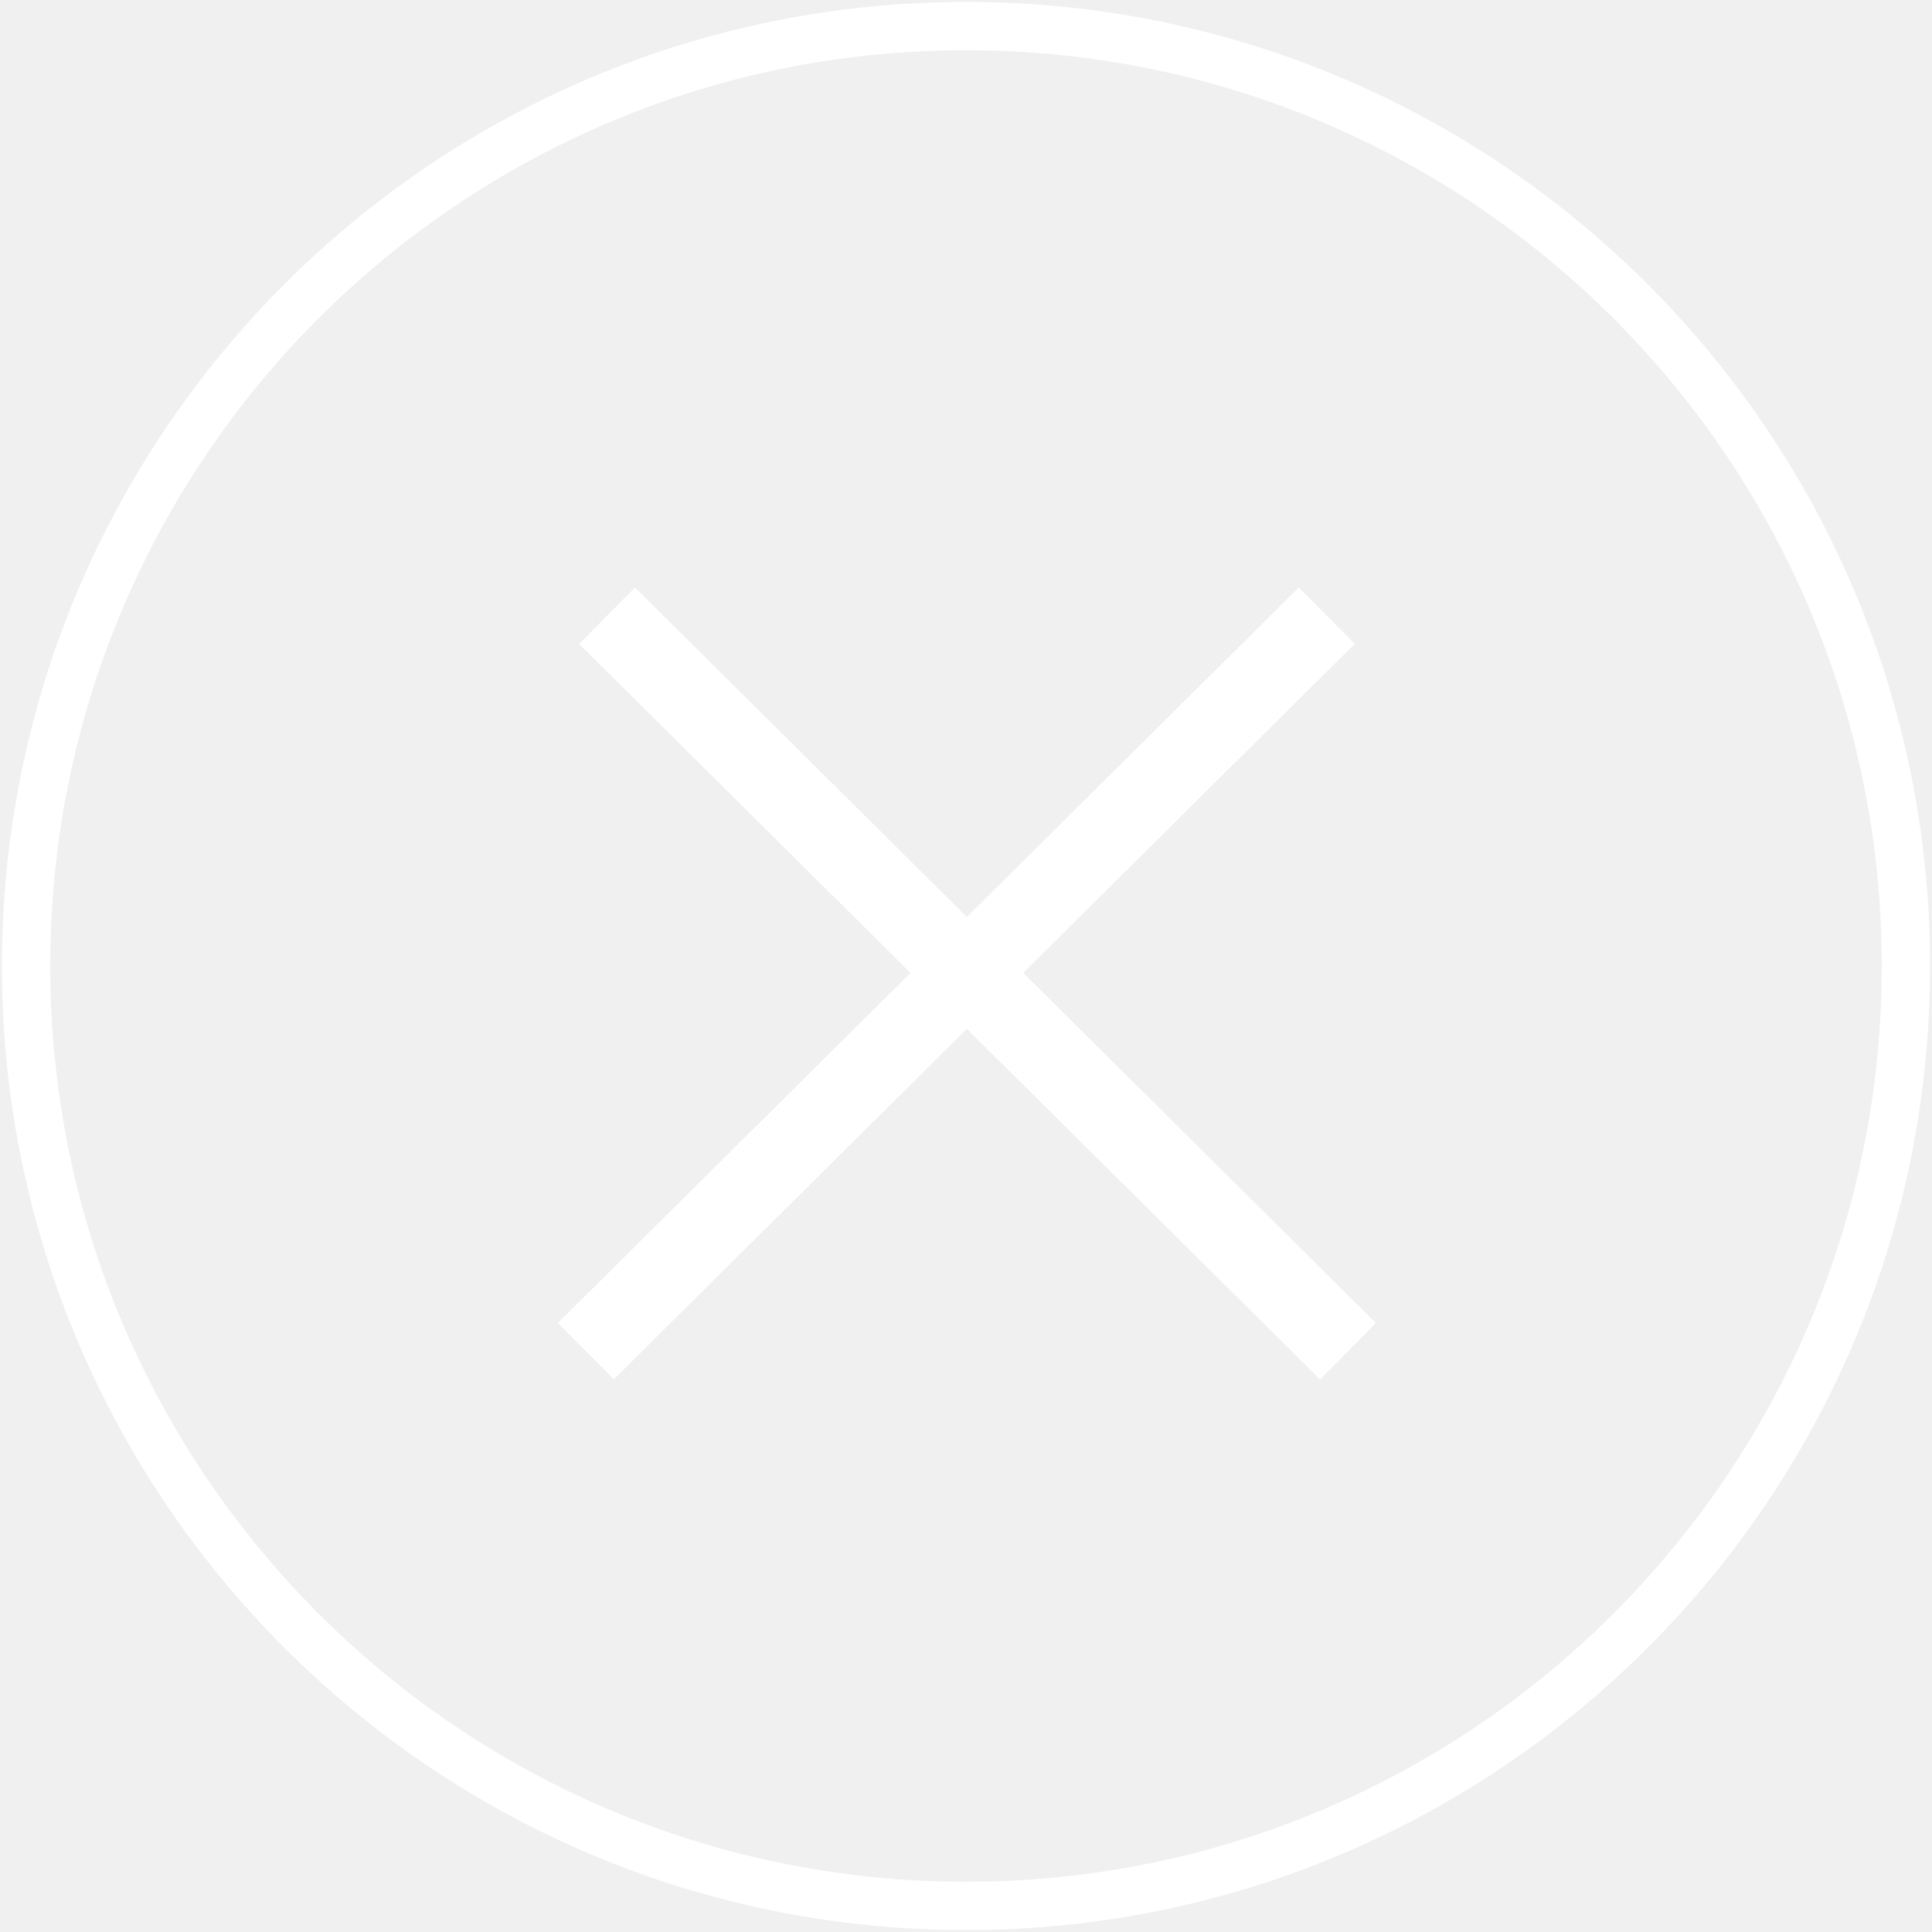
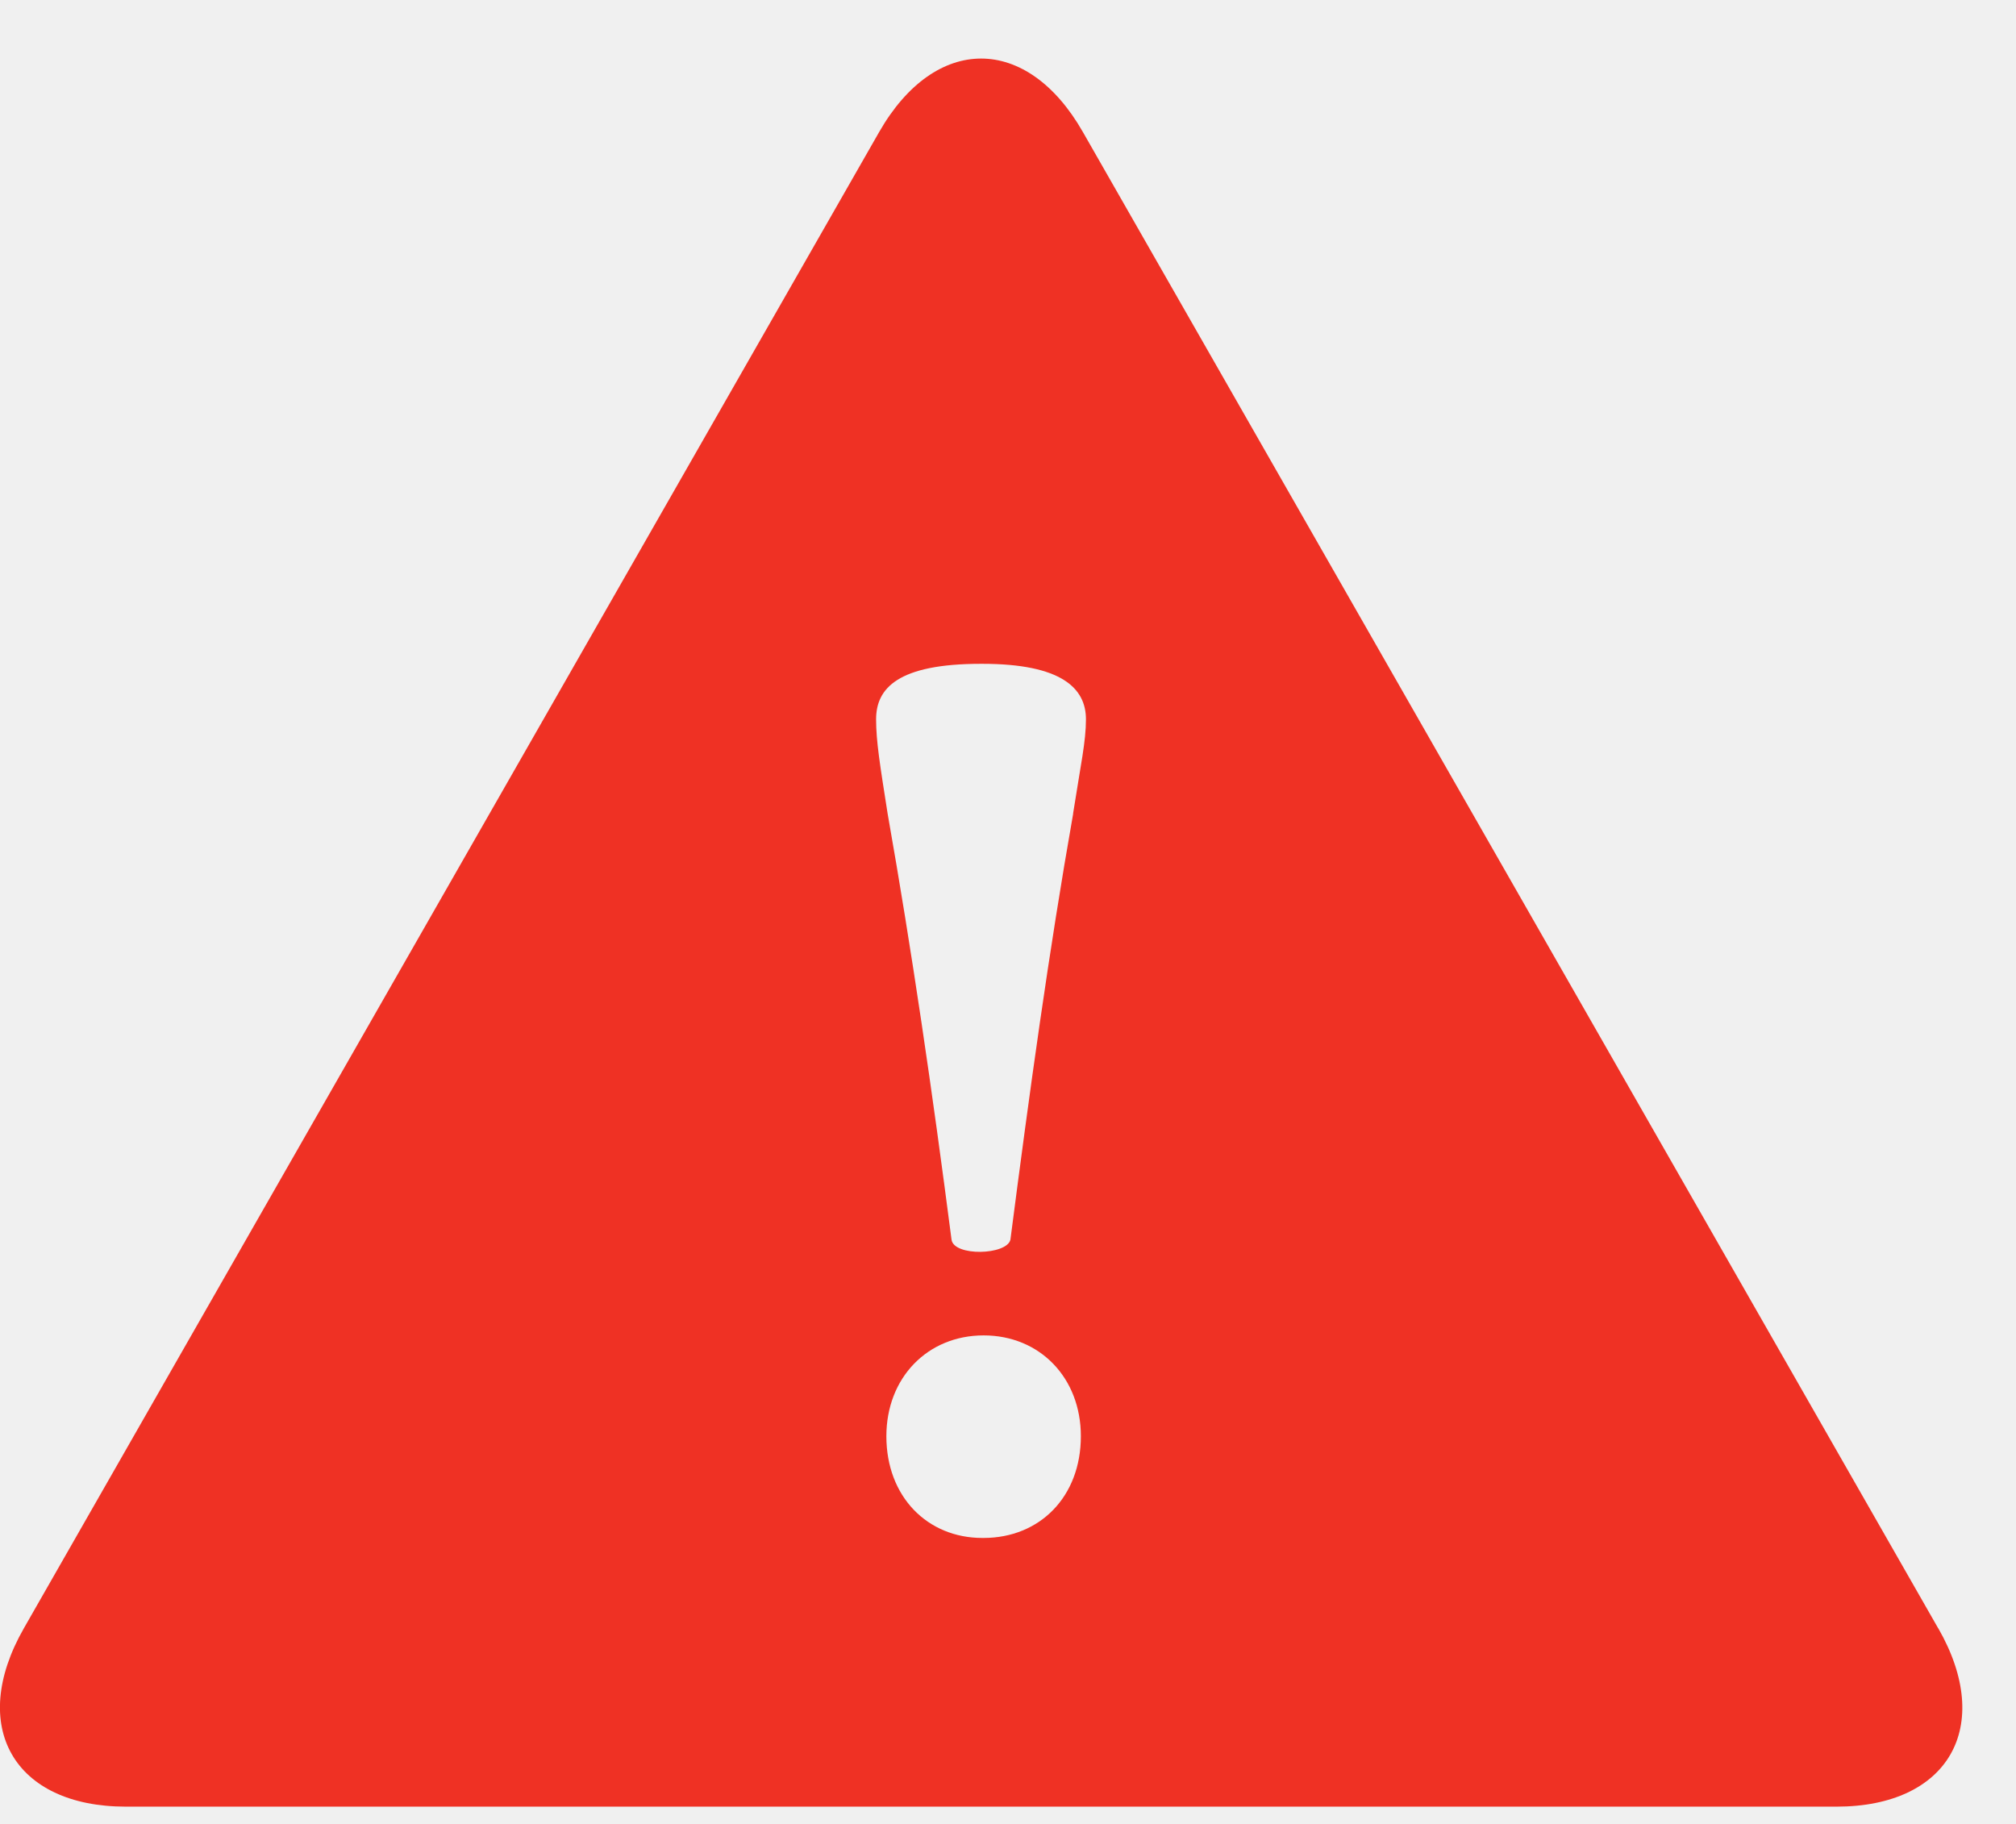
- <svg xmlns="http://www.w3.org/2000/svg" id="Слой_1" xml:space="preserve" viewBox="0 0 40 40" version="1.1" y="0px" x="0px" enable-background="new 0 0 40 40">
-   <circle cx="20" cy="20" stroke="#fff" r="19.46" stroke-miterlimit="10" fill="none" />
-   <rect transform="matrix(.7045 .7097 -.7097 .7045 20.299 -8.0363)" height="21.614" width="1.644" y="9.553" x="18.979" fill="#fff" />
-   <rect transform="matrix(-.7045 .7097 -.7097 -.7045 48.946 20.343)" height="21.614" width="1.644" y="9.553" x="19.416" fill="#fff" />
+ <svg xmlns="http://www.w3.org/2000/svg" width="21" height="19" viewBox="0 0 21 19">
+   <path d="M20.19 16.963L11.28 1.375c-.582-1.02-1.538-1.02-2.122 0L.248 16.963c-.583 1.02-.105 1.857 1.063 1.857h17.82c1.167 0 1.645-.836 1.06-1.857zm-9.944-.942h-.013c-.573 0-1-.43-1-1.06 0-.607.427-1.05 1.013-1.05.587 0 1.013.443 1.013 1.05 0 .63-.427 1.06-1.014 1.06zm.933-7.546c-.254 1.44-.454 2.893-.654 4.44-.04.16-.586.175-.613 0-.2-1.547-.412-3-.666-4.44-.08-.51-.12-.753-.12-.982 0-.323.227-.578 1.093-.578h.013c.826 0 1.08.255 1.08.578 0 .23-.054.47-.134.982z" fill="#EF3124" fill-rule="evenodd" />
</svg>
